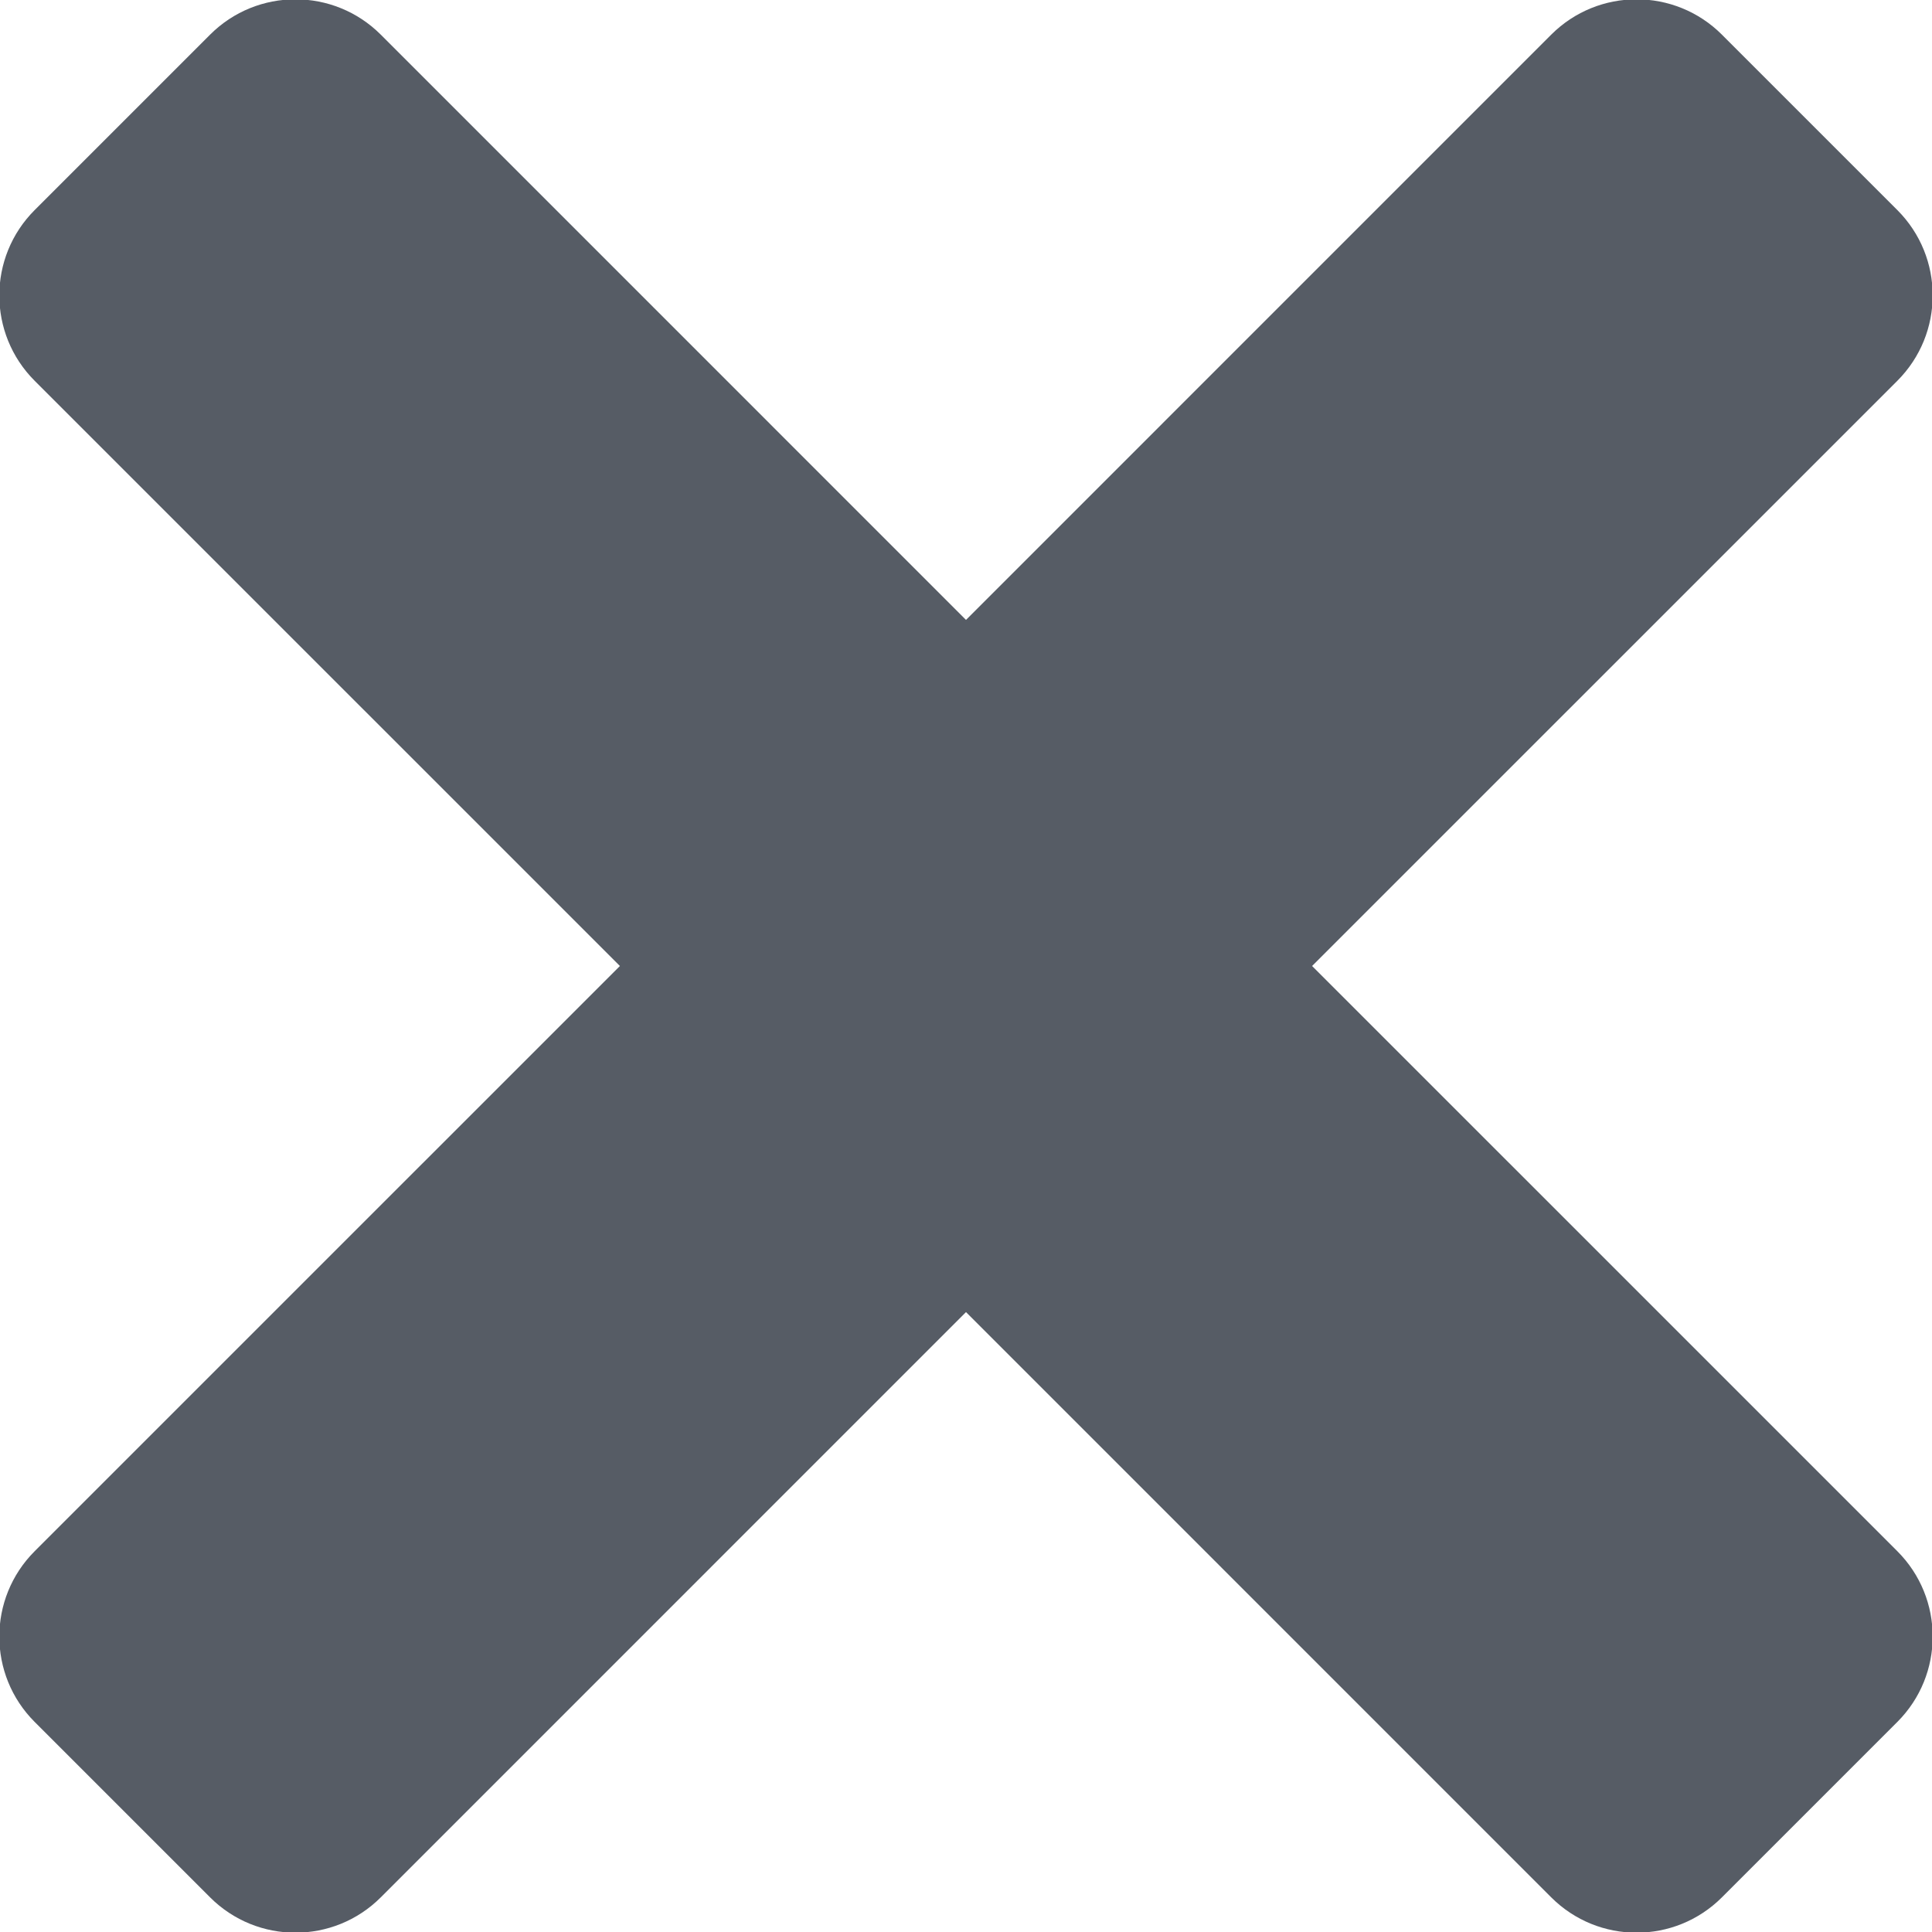
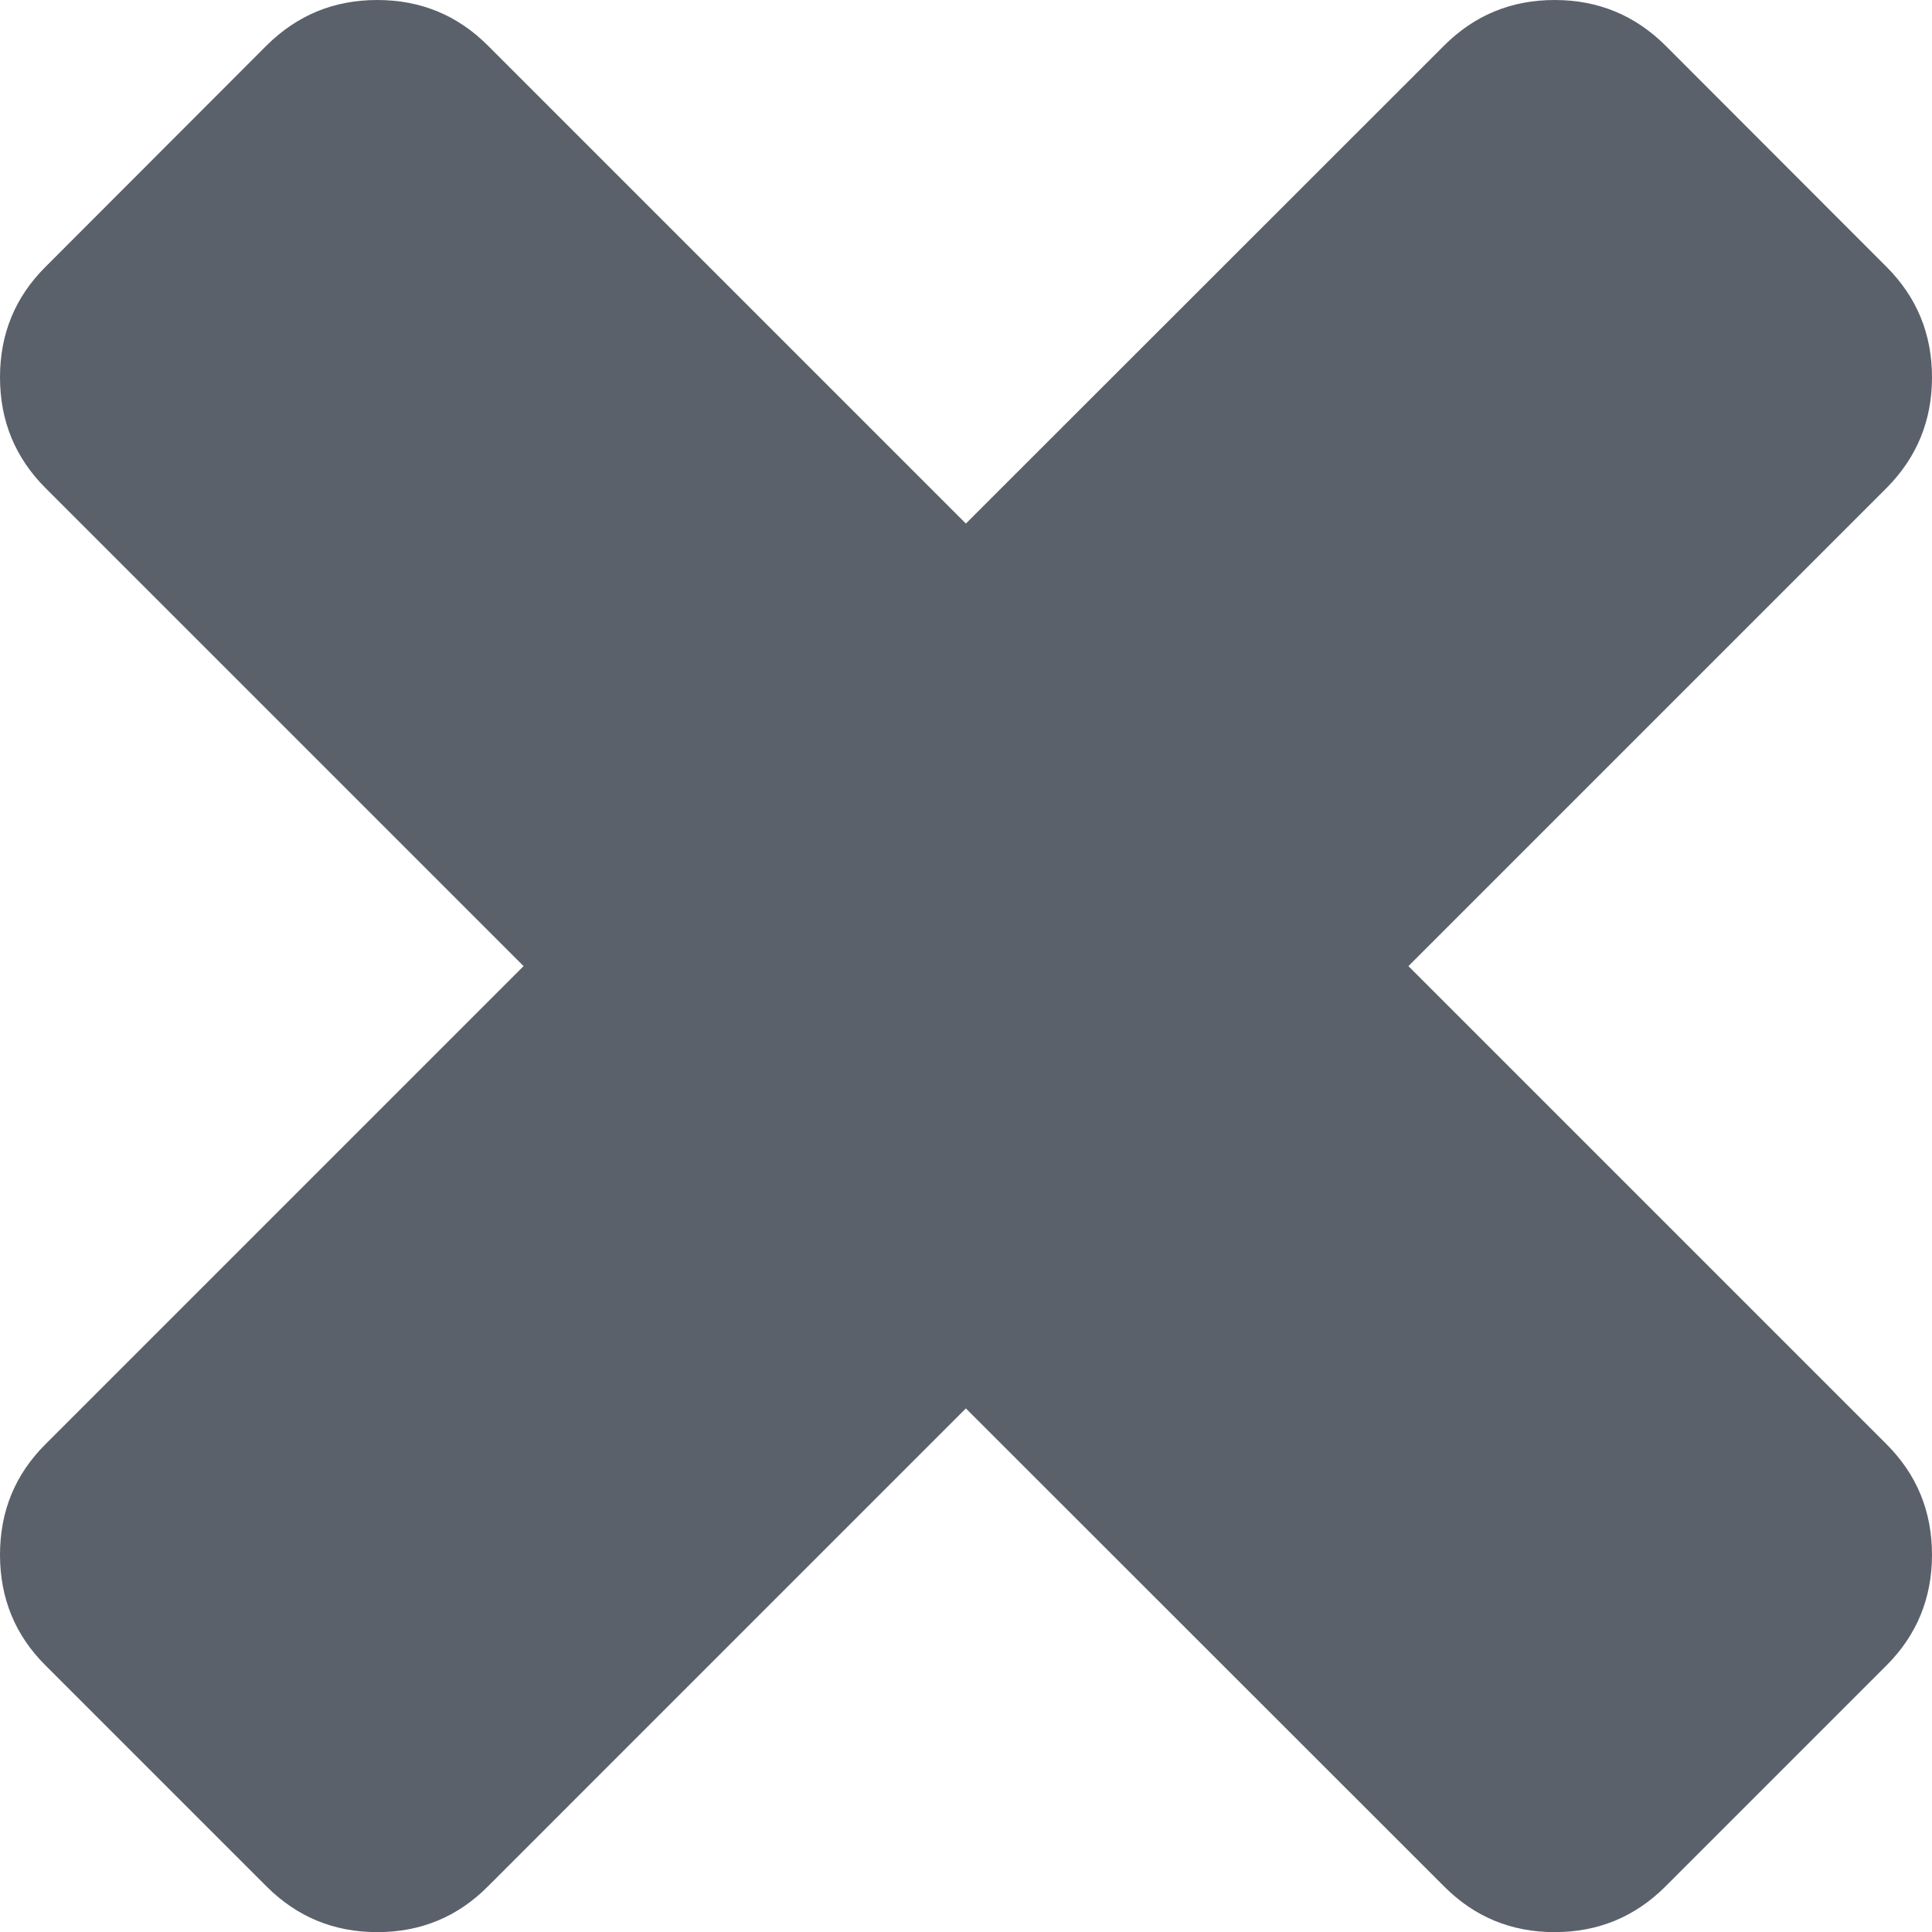
- <svg xmlns="http://www.w3.org/2000/svg" width="64" height="64" viewBox="0 0 64 64">
-   <path fill="#565C65" fill-rule="evenodd" d="M57.042 1.15l5.809 5.808a4 4 0 0 1 0 5.657L43.465 32l19.386 19.385a4 4 0 0 1 0 5.657l-5.809 5.809a4 4 0 0 1-5.657 0L32 43.465 12.615 62.851a4 4 0 0 1-5.657 0l-5.809-5.809a4 4 0 0 1 0-5.657L20.535 32 1.149 12.615a4 4 0 0 1 0-5.657l5.809-5.809a4 4 0 0 1 5.657 0L32 20.535 51.385 1.149a4 4 0 0 1 5.657 0z" />
+ <svg xmlns="http://www.w3.org/2000/svg" width="15px" height="15px" viewBox="0 0 15 15" version="1.1">
+   <defs />
+   <g id="Symbols" stroke="none" stroke-width="1" fill="none" fill-rule="evenodd">
+     <g id="UI-element-/-Icons-/-Close" fill="#5B616B">
+       <path d="M14.647,11.213 C14.882,11.448 15,11.734 15,12.071 C15,12.408 14.882,12.695 14.647,12.93 L12.93,14.647 C12.693,14.883 12.407,15.001 12.07,15.001 C11.734,15.001 11.448,14.883 11.213,14.647 L7.499,10.935 L3.787,14.647 C3.552,14.883 3.266,15.001 2.929,15.001 C2.592,15.001 2.307,14.883 2.07,14.647 L0.353,12.93 C0.117,12.695 0,12.408 0,12.071 C0,11.734 0.117,11.448 0.353,11.213 L4.065,7.501 L0.353,3.789 C0.117,3.552 0,3.267 0,2.929 C0,2.593 0.117,2.307 0.353,2.072 L2.07,0.353 C2.307,0.118 2.592,0 2.929,0 C3.266,0 3.552,0.118 3.787,0.353 L7.499,4.065 L11.213,0.353 C11.448,0.118 11.734,0 12.07,0 C12.407,0 12.693,0.118 12.93,0.353 L14.647,2.072 C14.882,2.307 15,2.593 15,2.929 C15,3.267 14.882,3.552 14.647,3.789 L10.935,7.501 L14.647,11.213 Z" id="Fill-15-Copy" />
+     </g>
+   </g>
</svg>
